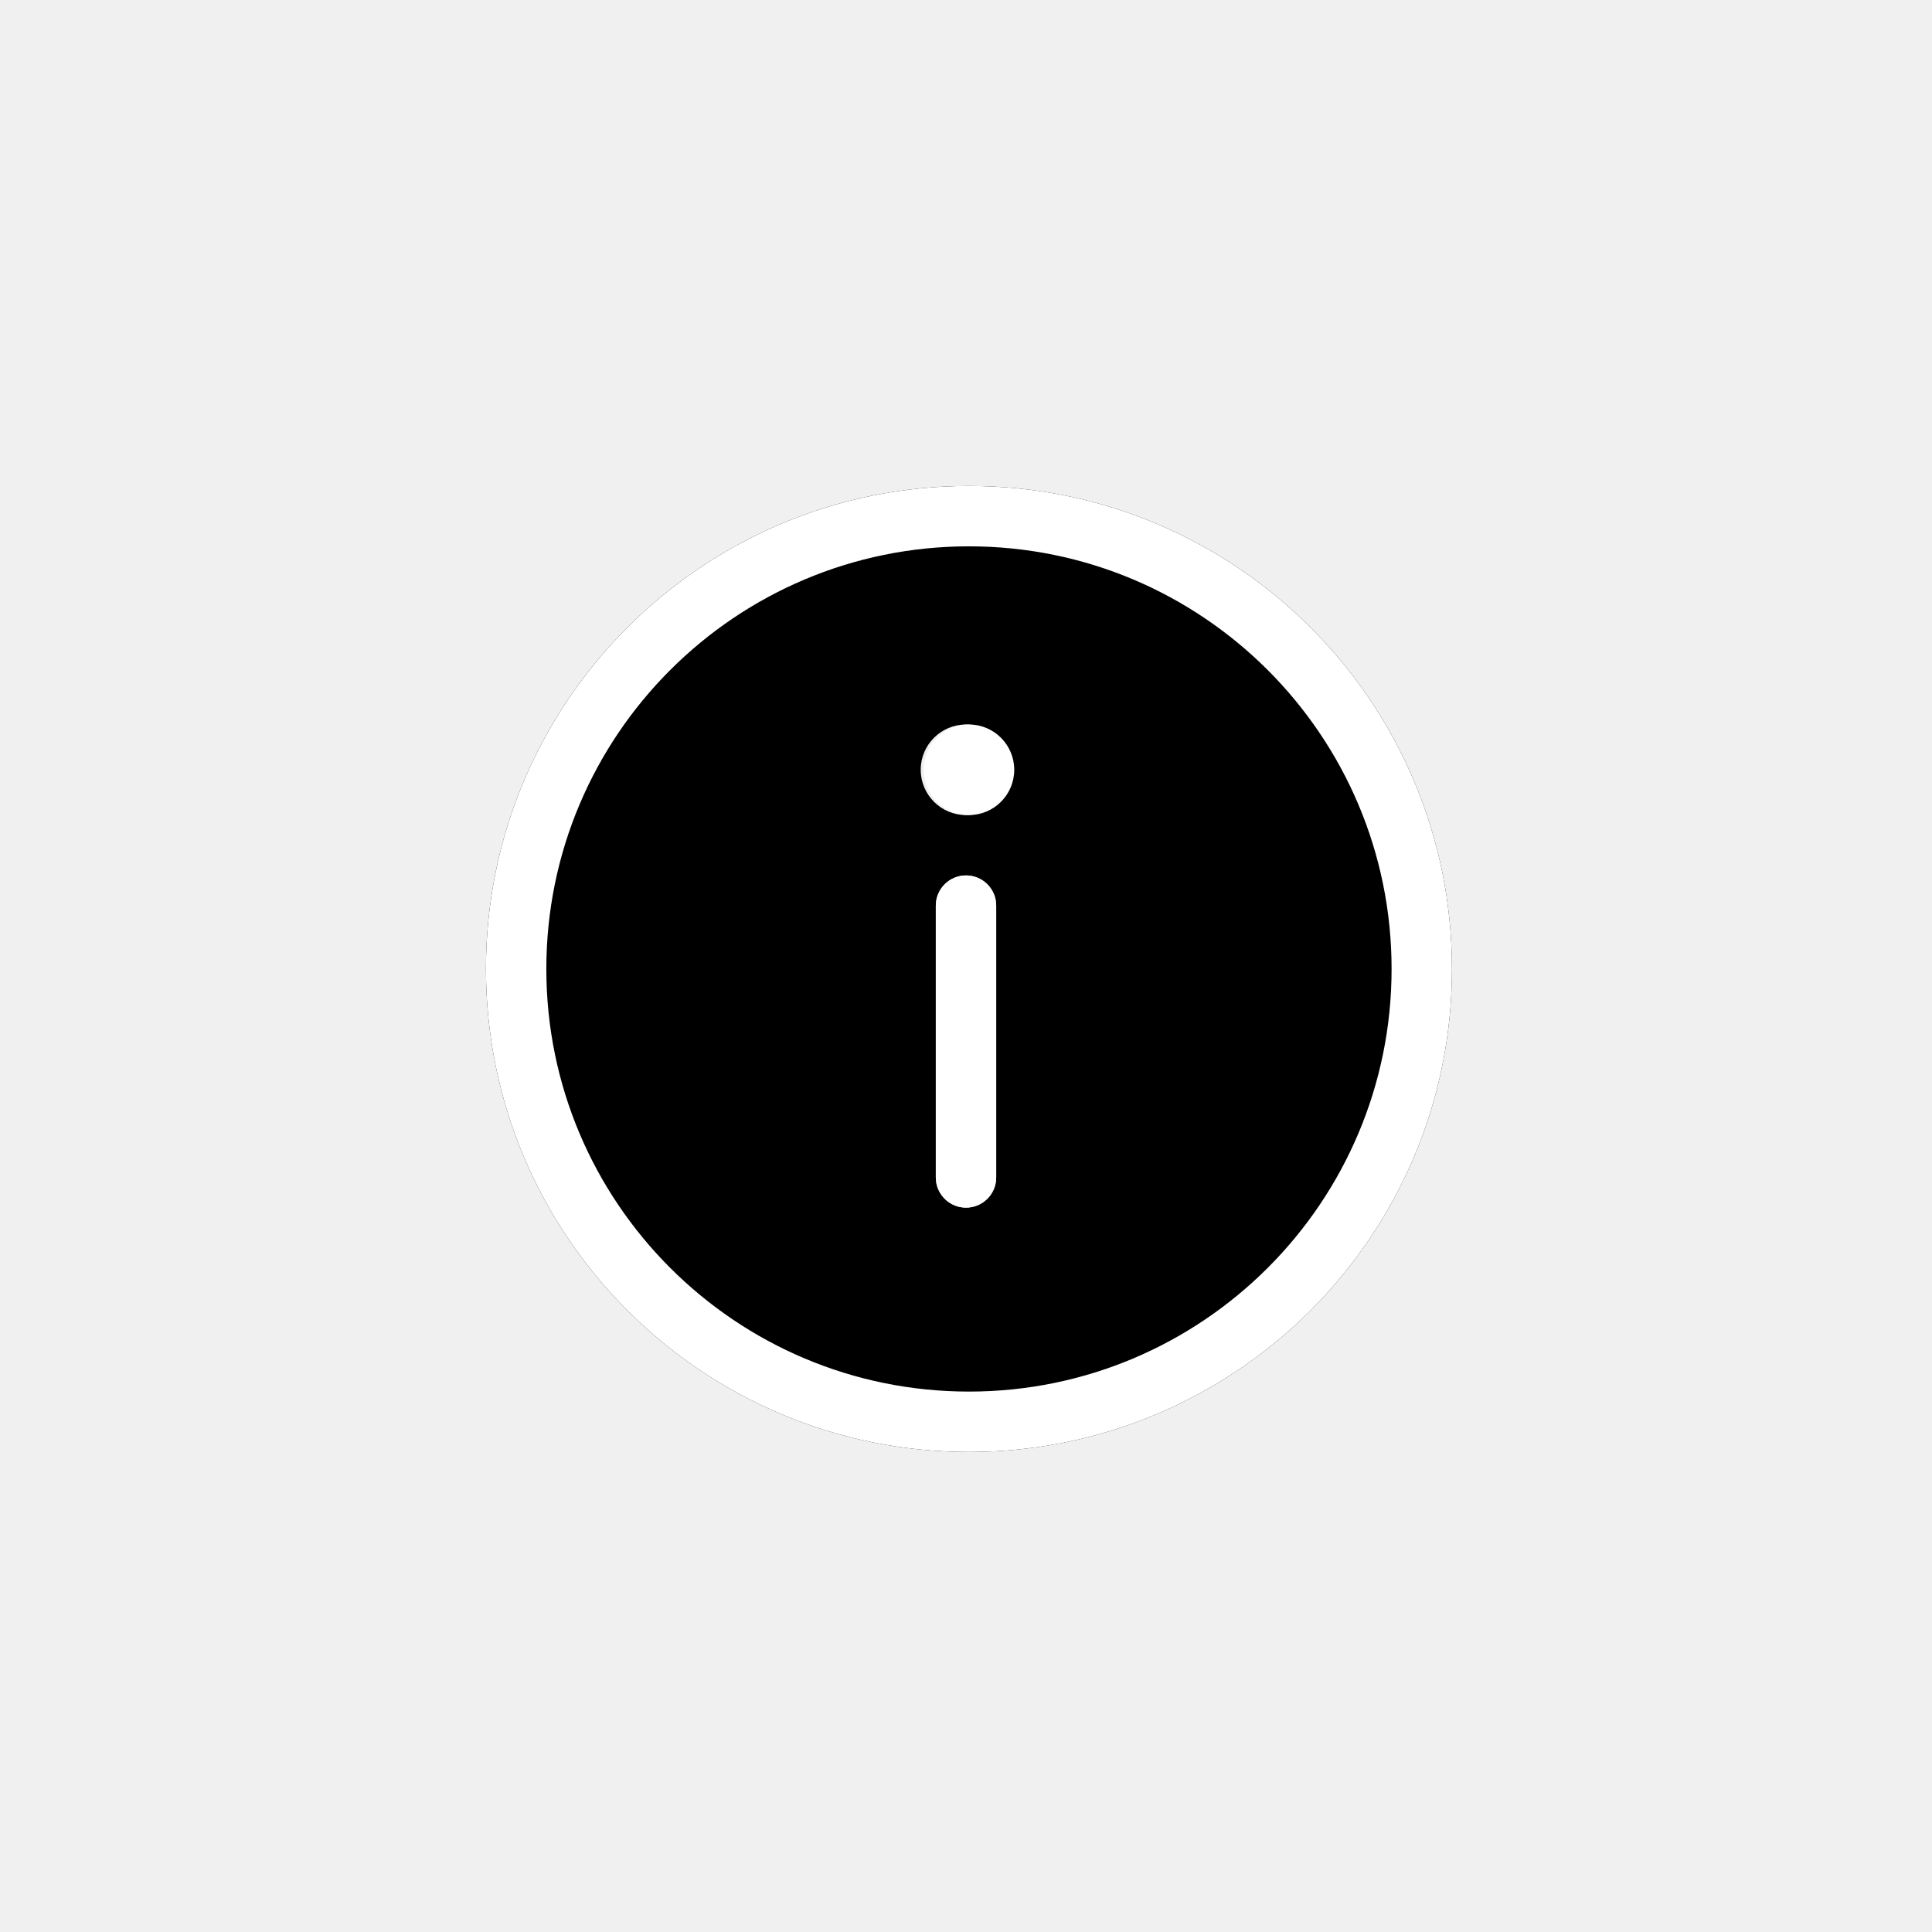
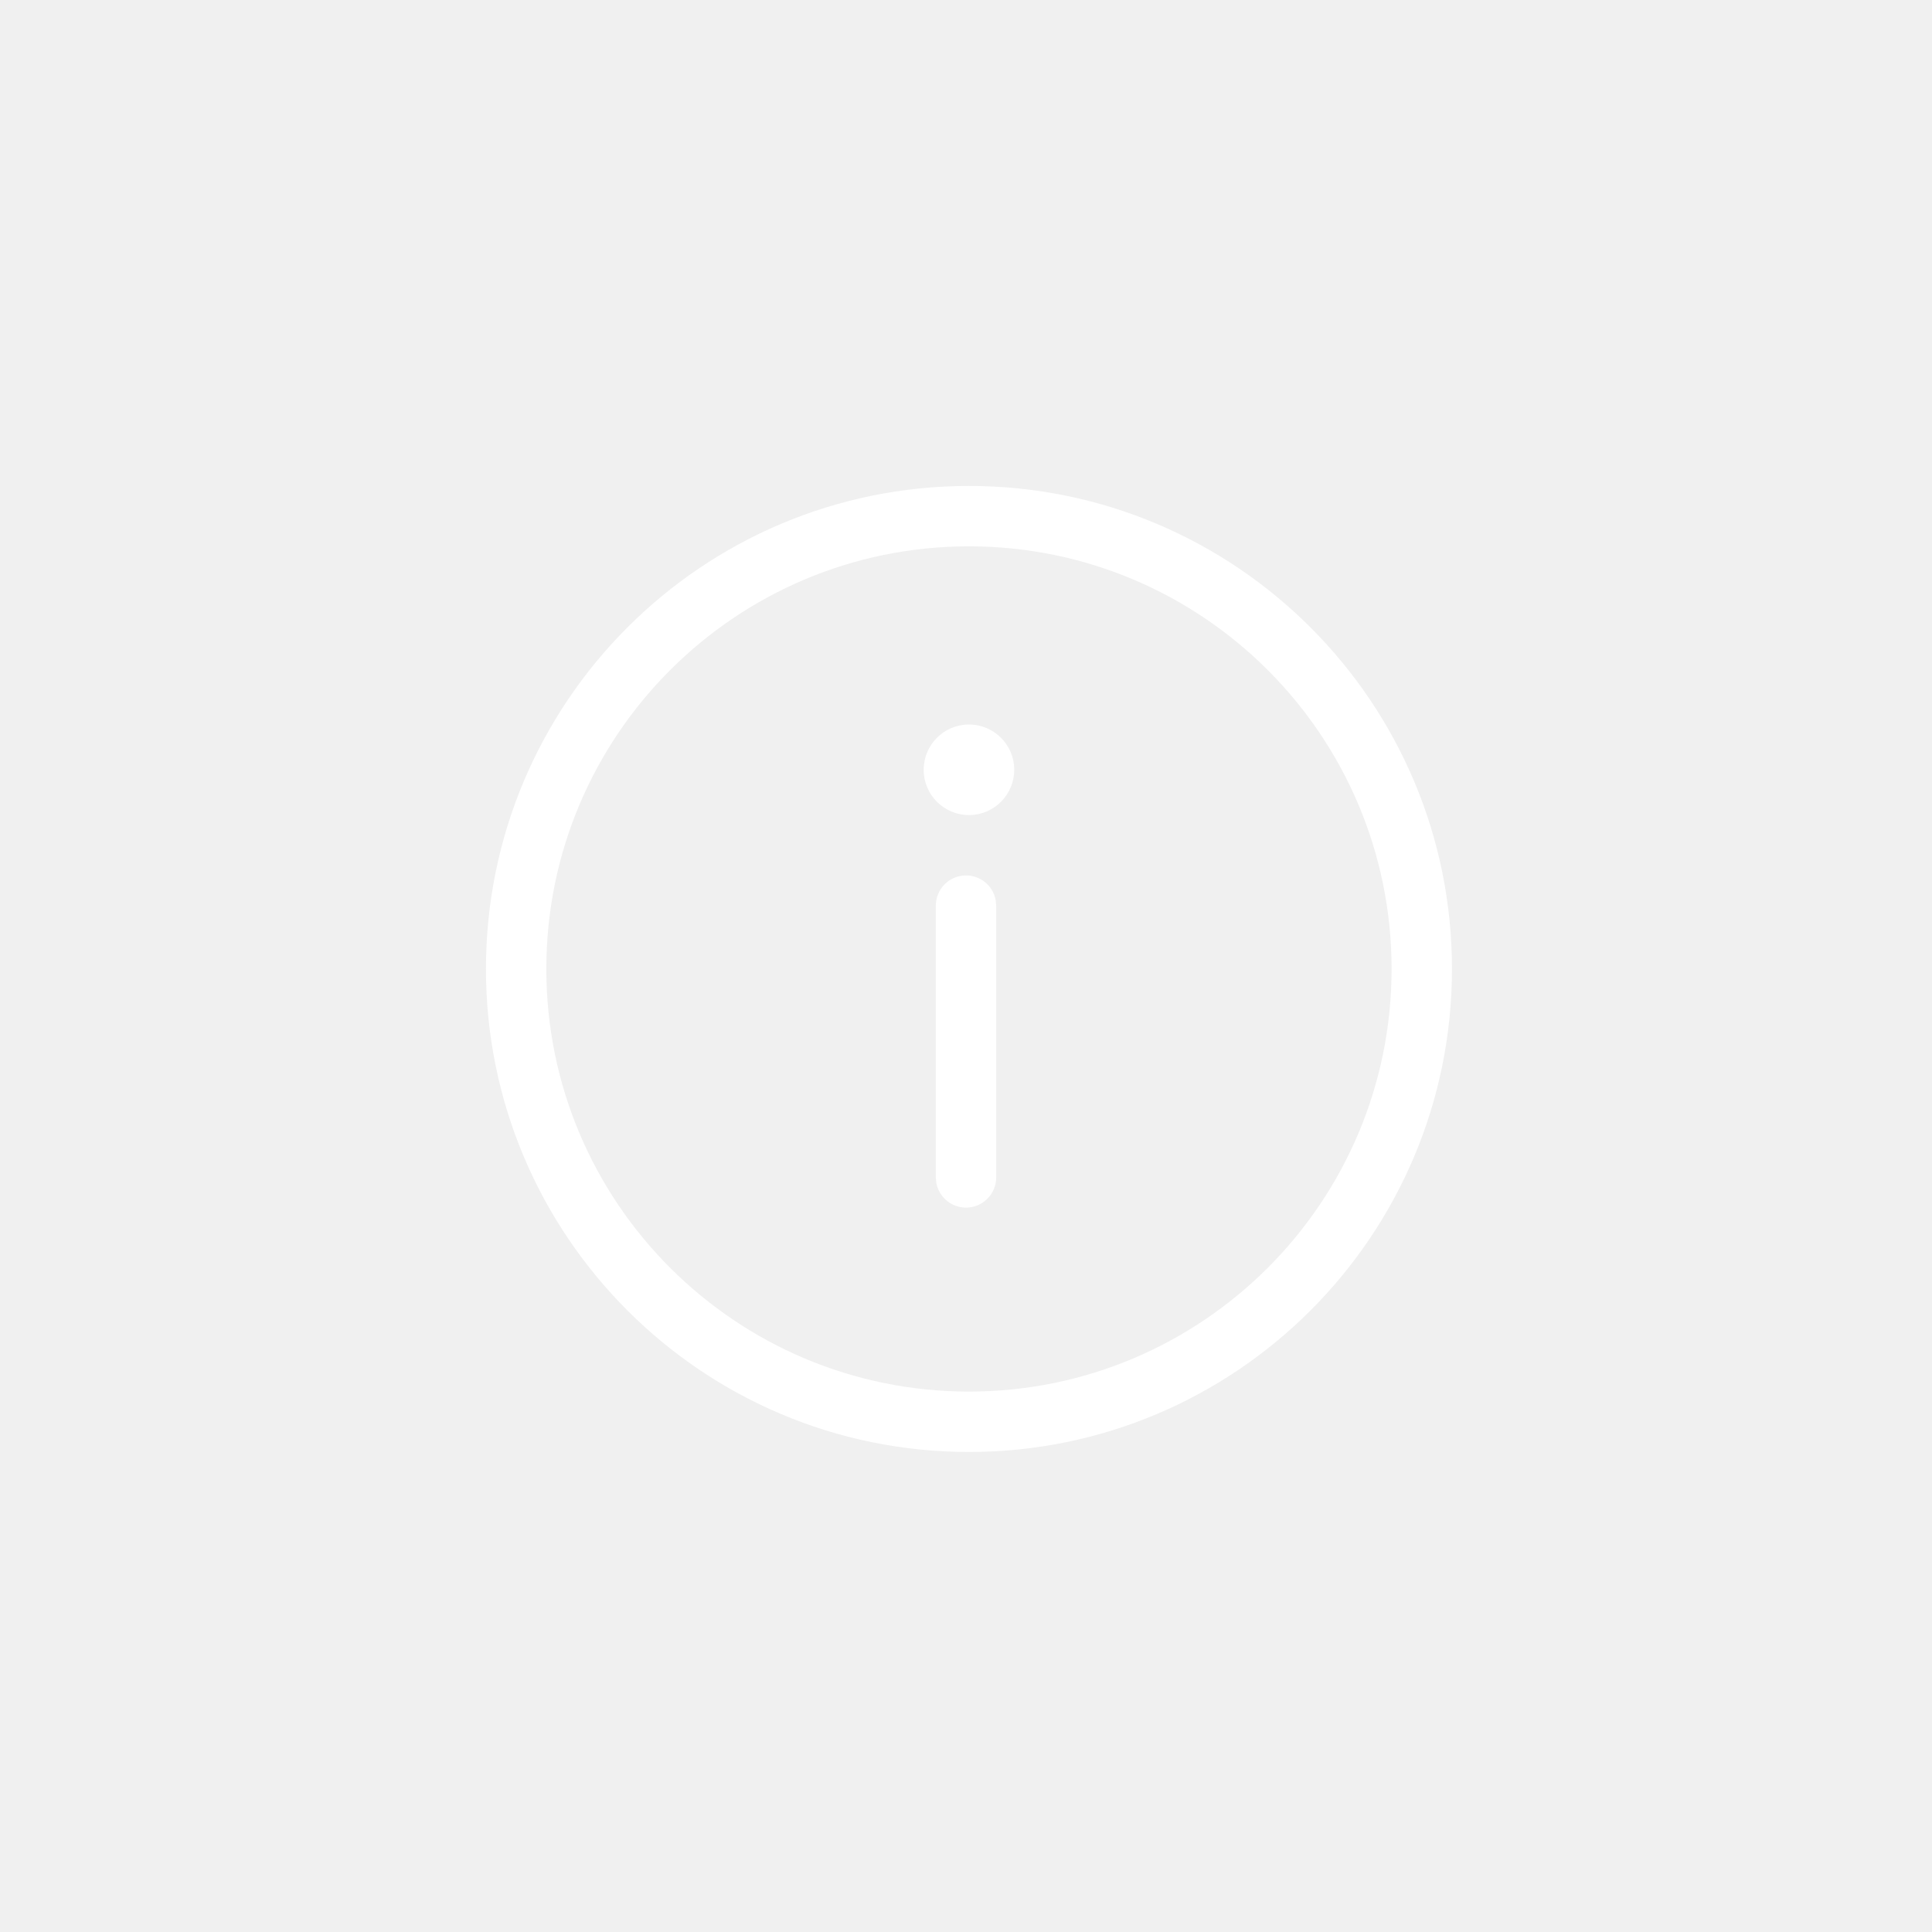
- <svg xmlns="http://www.w3.org/2000/svg" viewBox="-6 -6 32 32" role="presentation" class="app-svg icons-info">
+ <svg xmlns="http://www.w3.org/2000/svg" viewBox="-6 -6 32 32" fill="none" role="presentation" class="app-svg icons-info">
  <g class="icons-default-fill">
    <path class="icons-filled" d="M10.049 2.049C14.467 2.049 18.049 5.63 18.049 10.049C18.049 14.467 14.467 18.049 10.049 18.049C5.631 18.049 2.049 14.467 2.049 10.049C2.049 5.63 5.631 2.049 10.049 2.049ZM10 8.5C9.755 8.5 9.551 8.677 9.508 8.91L9.5 9V13.502L9.508 13.592C9.551 13.825 9.755 14.002 10 14.002C10.246 14.002 10.45 13.825 10.492 13.592L10.5 13.502V9L10.492 8.91C10.45 8.677 10.246 8.5 10 8.5ZM10 6C9.586 6 9.25 6.336 9.25 6.75C9.25 7.164 9.586 7.5 10 7.5C10.414 7.5 10.75 7.164 10.75 6.75C10.75 6.336 10.414 6 10 6Z" />
    <path fill="#fff" class="icons-unfilled" d="M10.049 2.049C14.467 2.049 18.049 5.63 18.049 10.049C18.049 14.467 14.467 18.049 10.049 18.049C5.631 18.049 2.049 14.467 2.049 10.049C2.049 5.63 5.631 2.049 10.049 2.049ZM10.049 3.049C6.183 3.049 3.049 6.183 3.049 10.049C3.049 13.915 6.183 17.049 10.049 17.049C13.915 17.049 17.049 13.915 17.049 10.049C17.049 6.183 13.915 3.049 10.049 3.049ZM10 8.5C10.246 8.5 10.45 8.677 10.492 8.91L10.5 9V13.502C10.5 13.778 10.276 14.002 10 14.002C9.755 14.002 9.551 13.825 9.508 13.592L9.5 13.502V9C9.5 8.724 9.724 8.5 10 8.5ZM10.049 6C10.463 6 10.799 6.336 10.799 6.75C10.799 7.164 10.463 7.5 10.049 7.5C9.635 7.5 9.299 7.164 9.299 6.75C9.299 6.336 9.635 6 10.049 6Z" />
  </g>
</svg>
